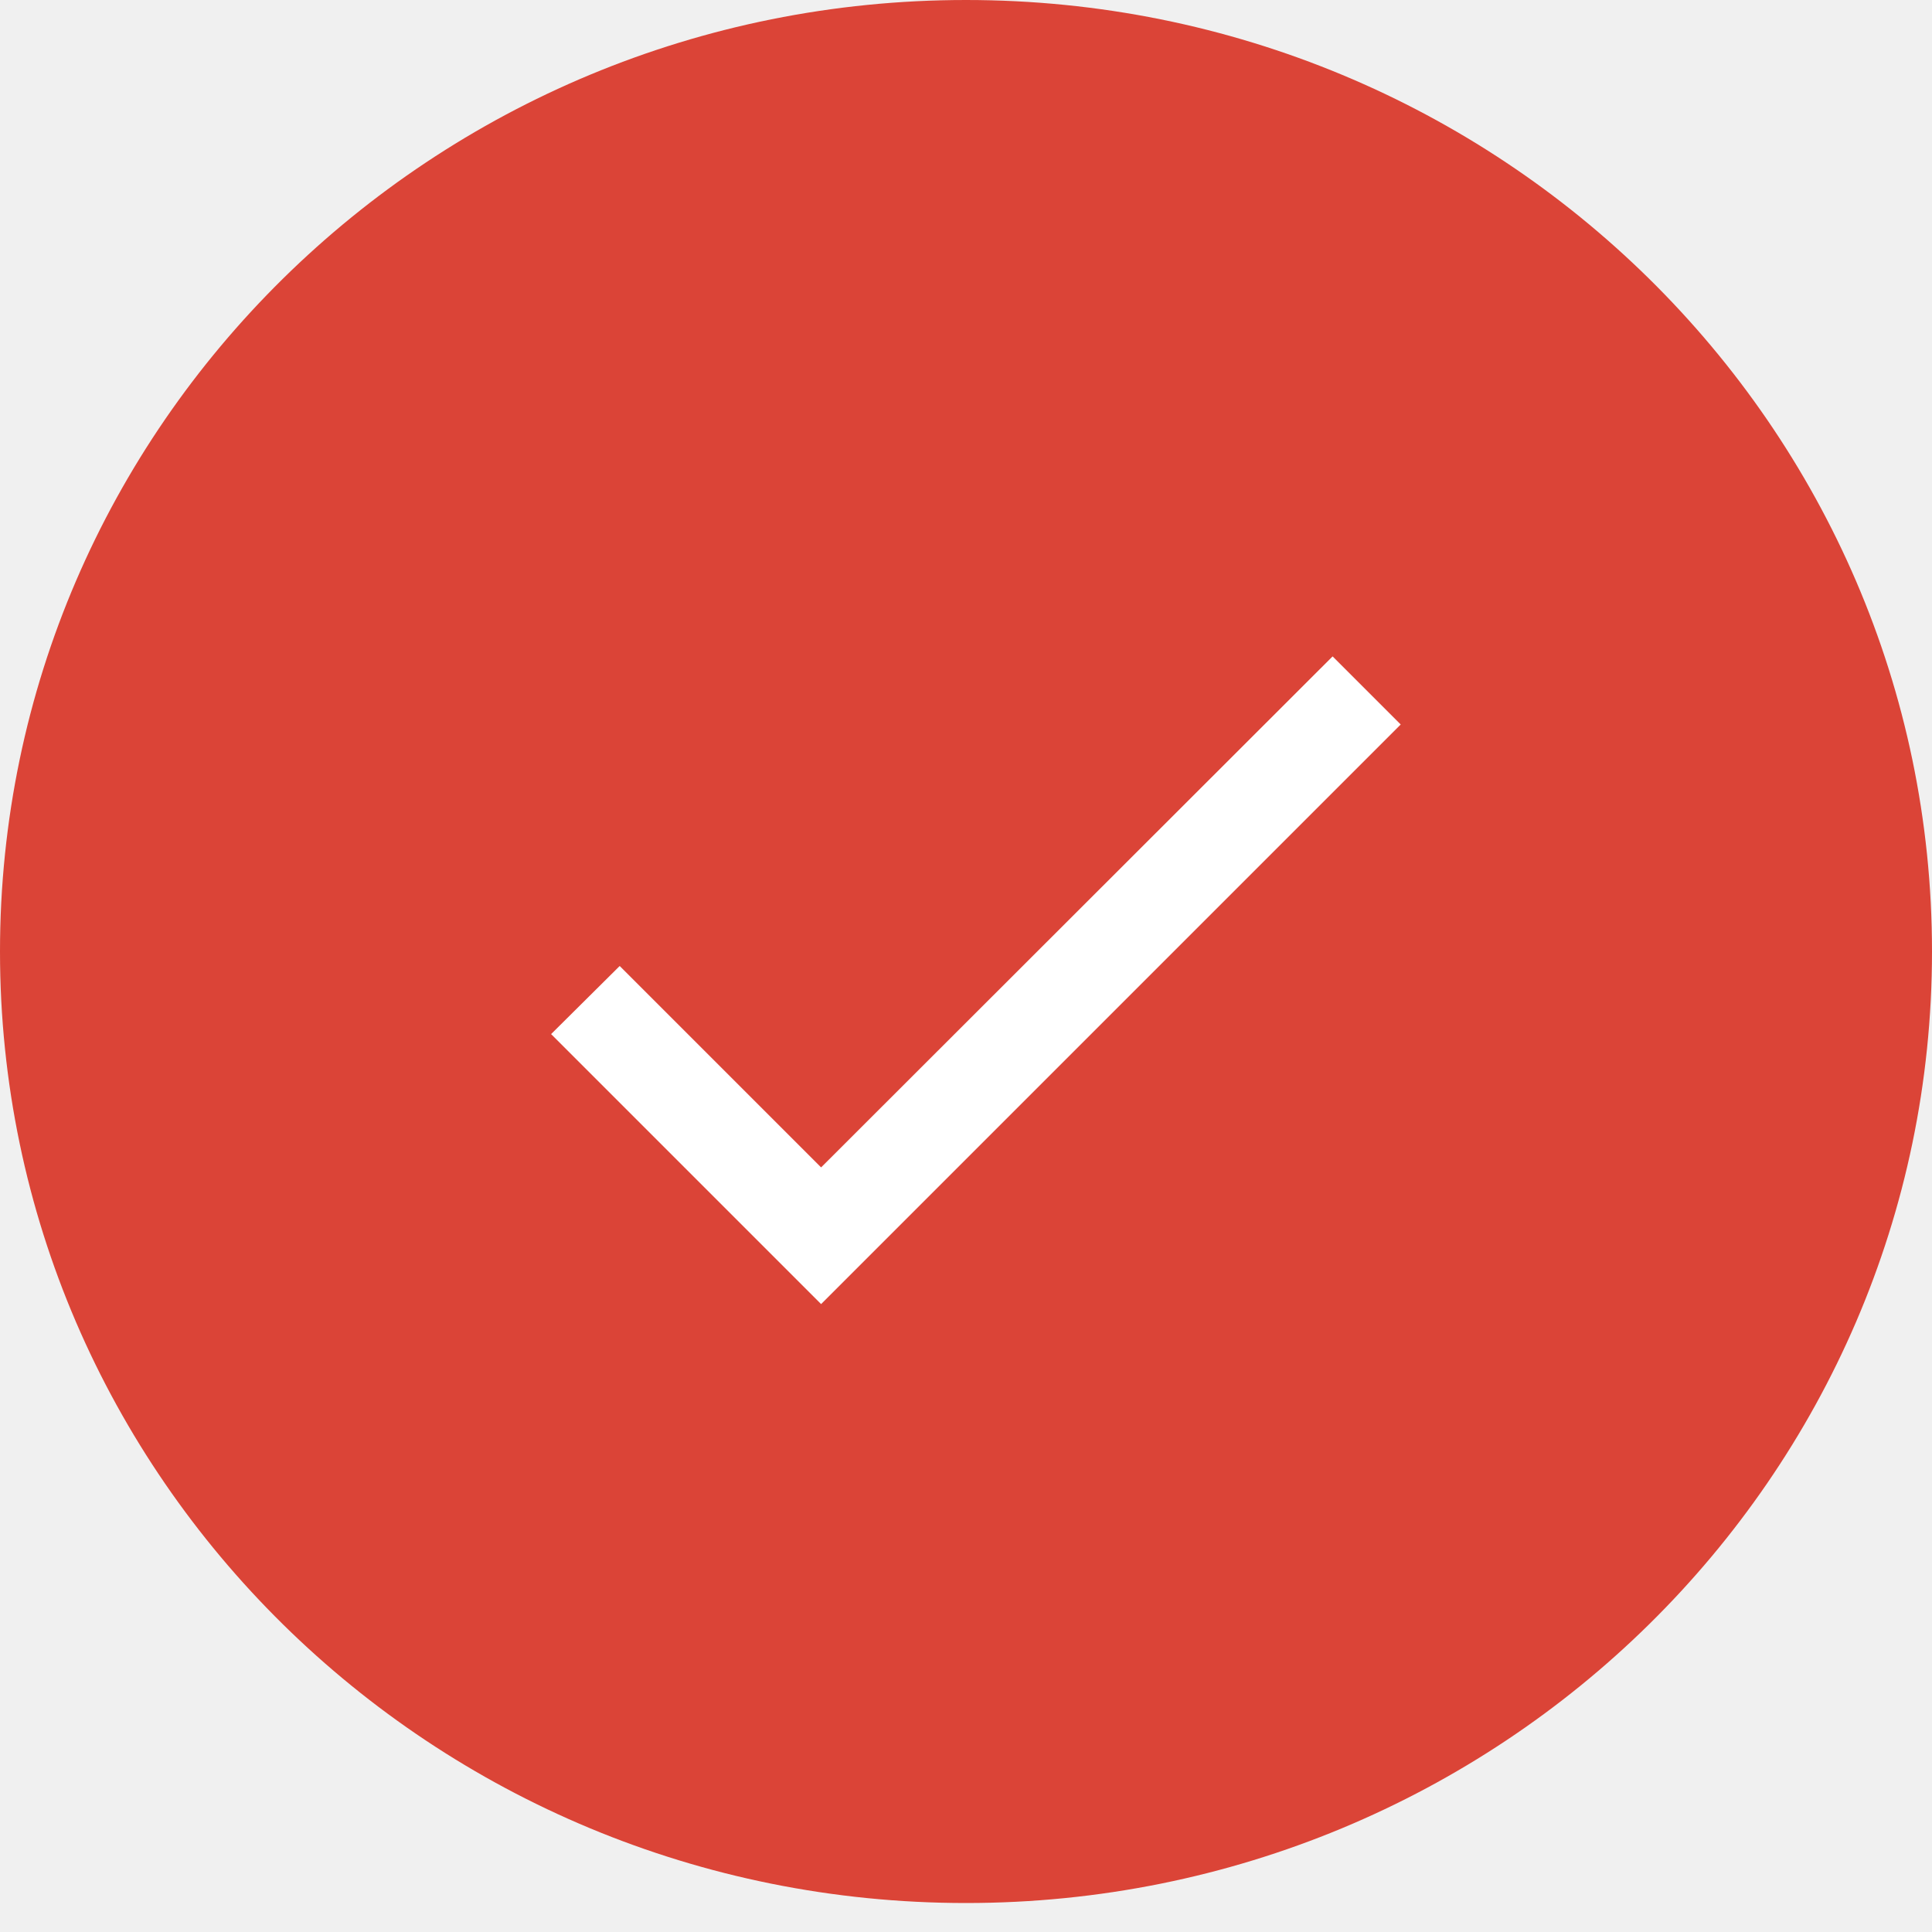
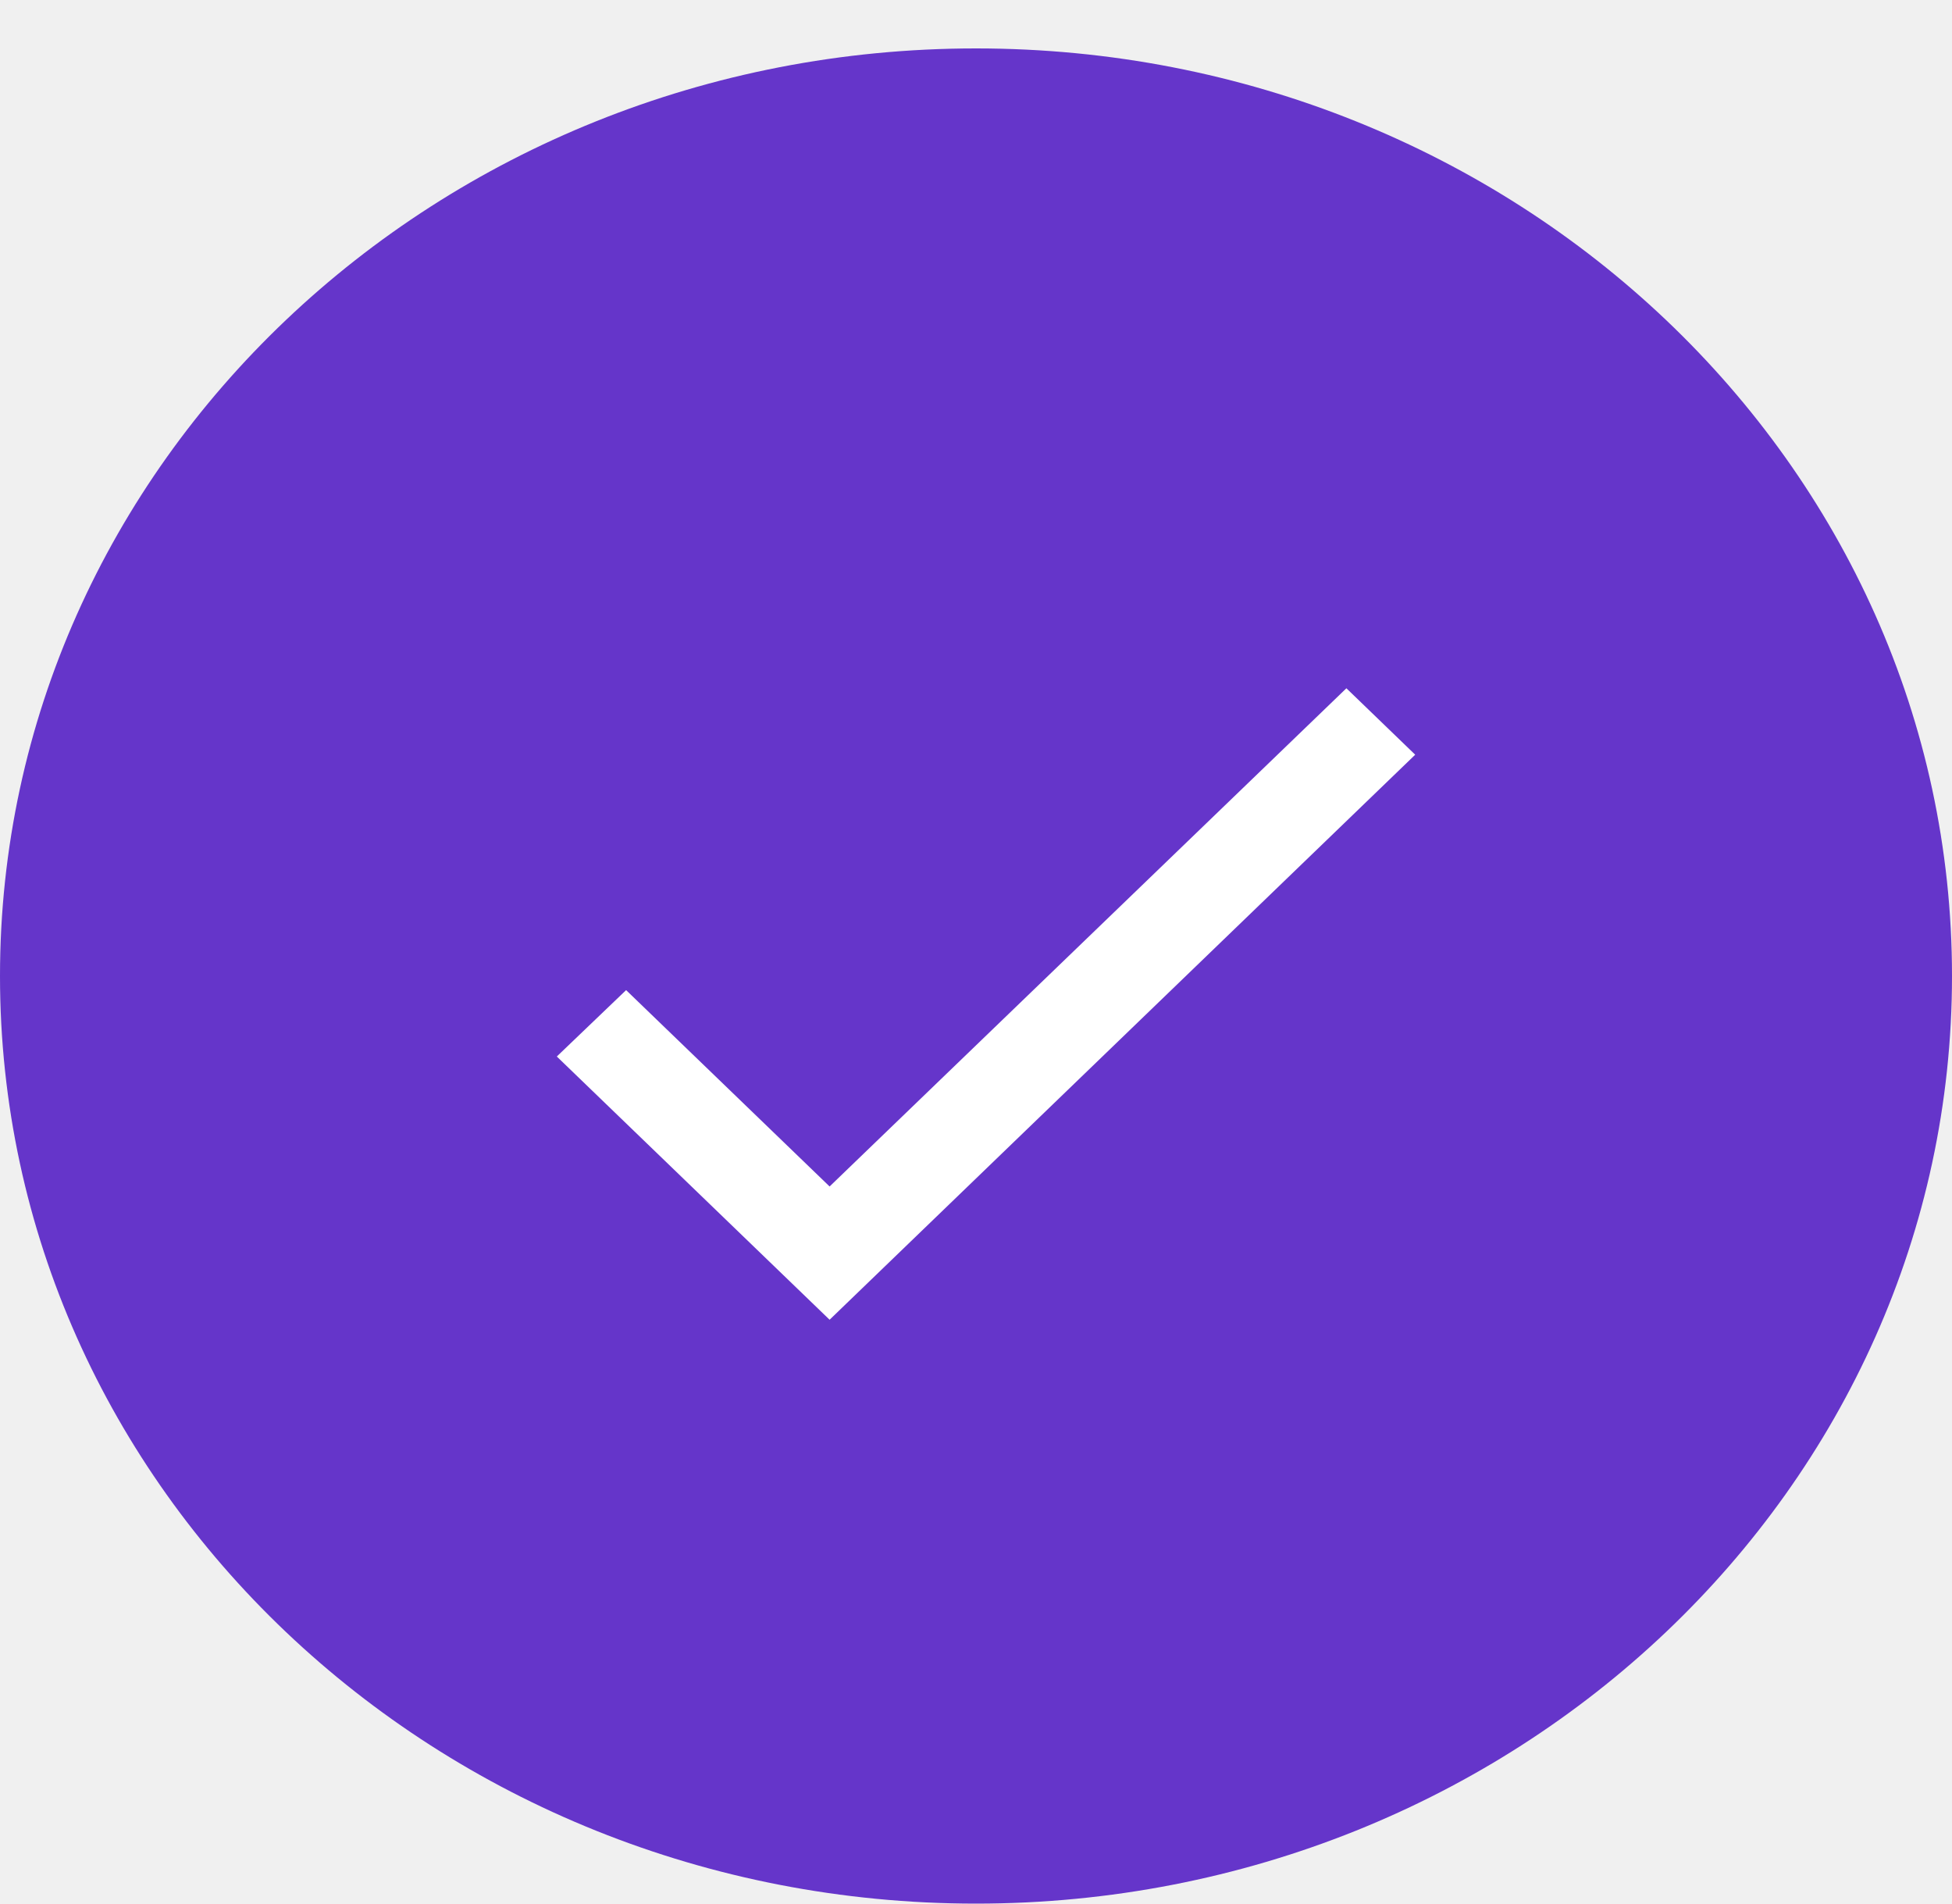
- <svg xmlns="http://www.w3.org/2000/svg" width="40" height="40" viewBox="0 0 40 40" fill="none">
-   <ellipse cx="20" cy="19.7" rx="20" ry="19.7" fill="#DB4437" />
-   <path d="M17 24.17L12.83 20L11.41 21.41L17 27L29 15L27.59 13.59L17 24.17Z" fill="white" />
+ <svg xmlns="http://www.w3.org/2000/svg" width="40" height="39" viewBox="0 0 40 39" fill="none">
+   <ellipse cx="20" cy="19.996" rx="20" ry="19.004" fill="#6535CA" />
+   <path d="M17 24.308L12.83 20.285L11.41 21.645L17 27.038L29 15.462L27.59 14.101L17 24.308Z" fill="white" />
</svg>
